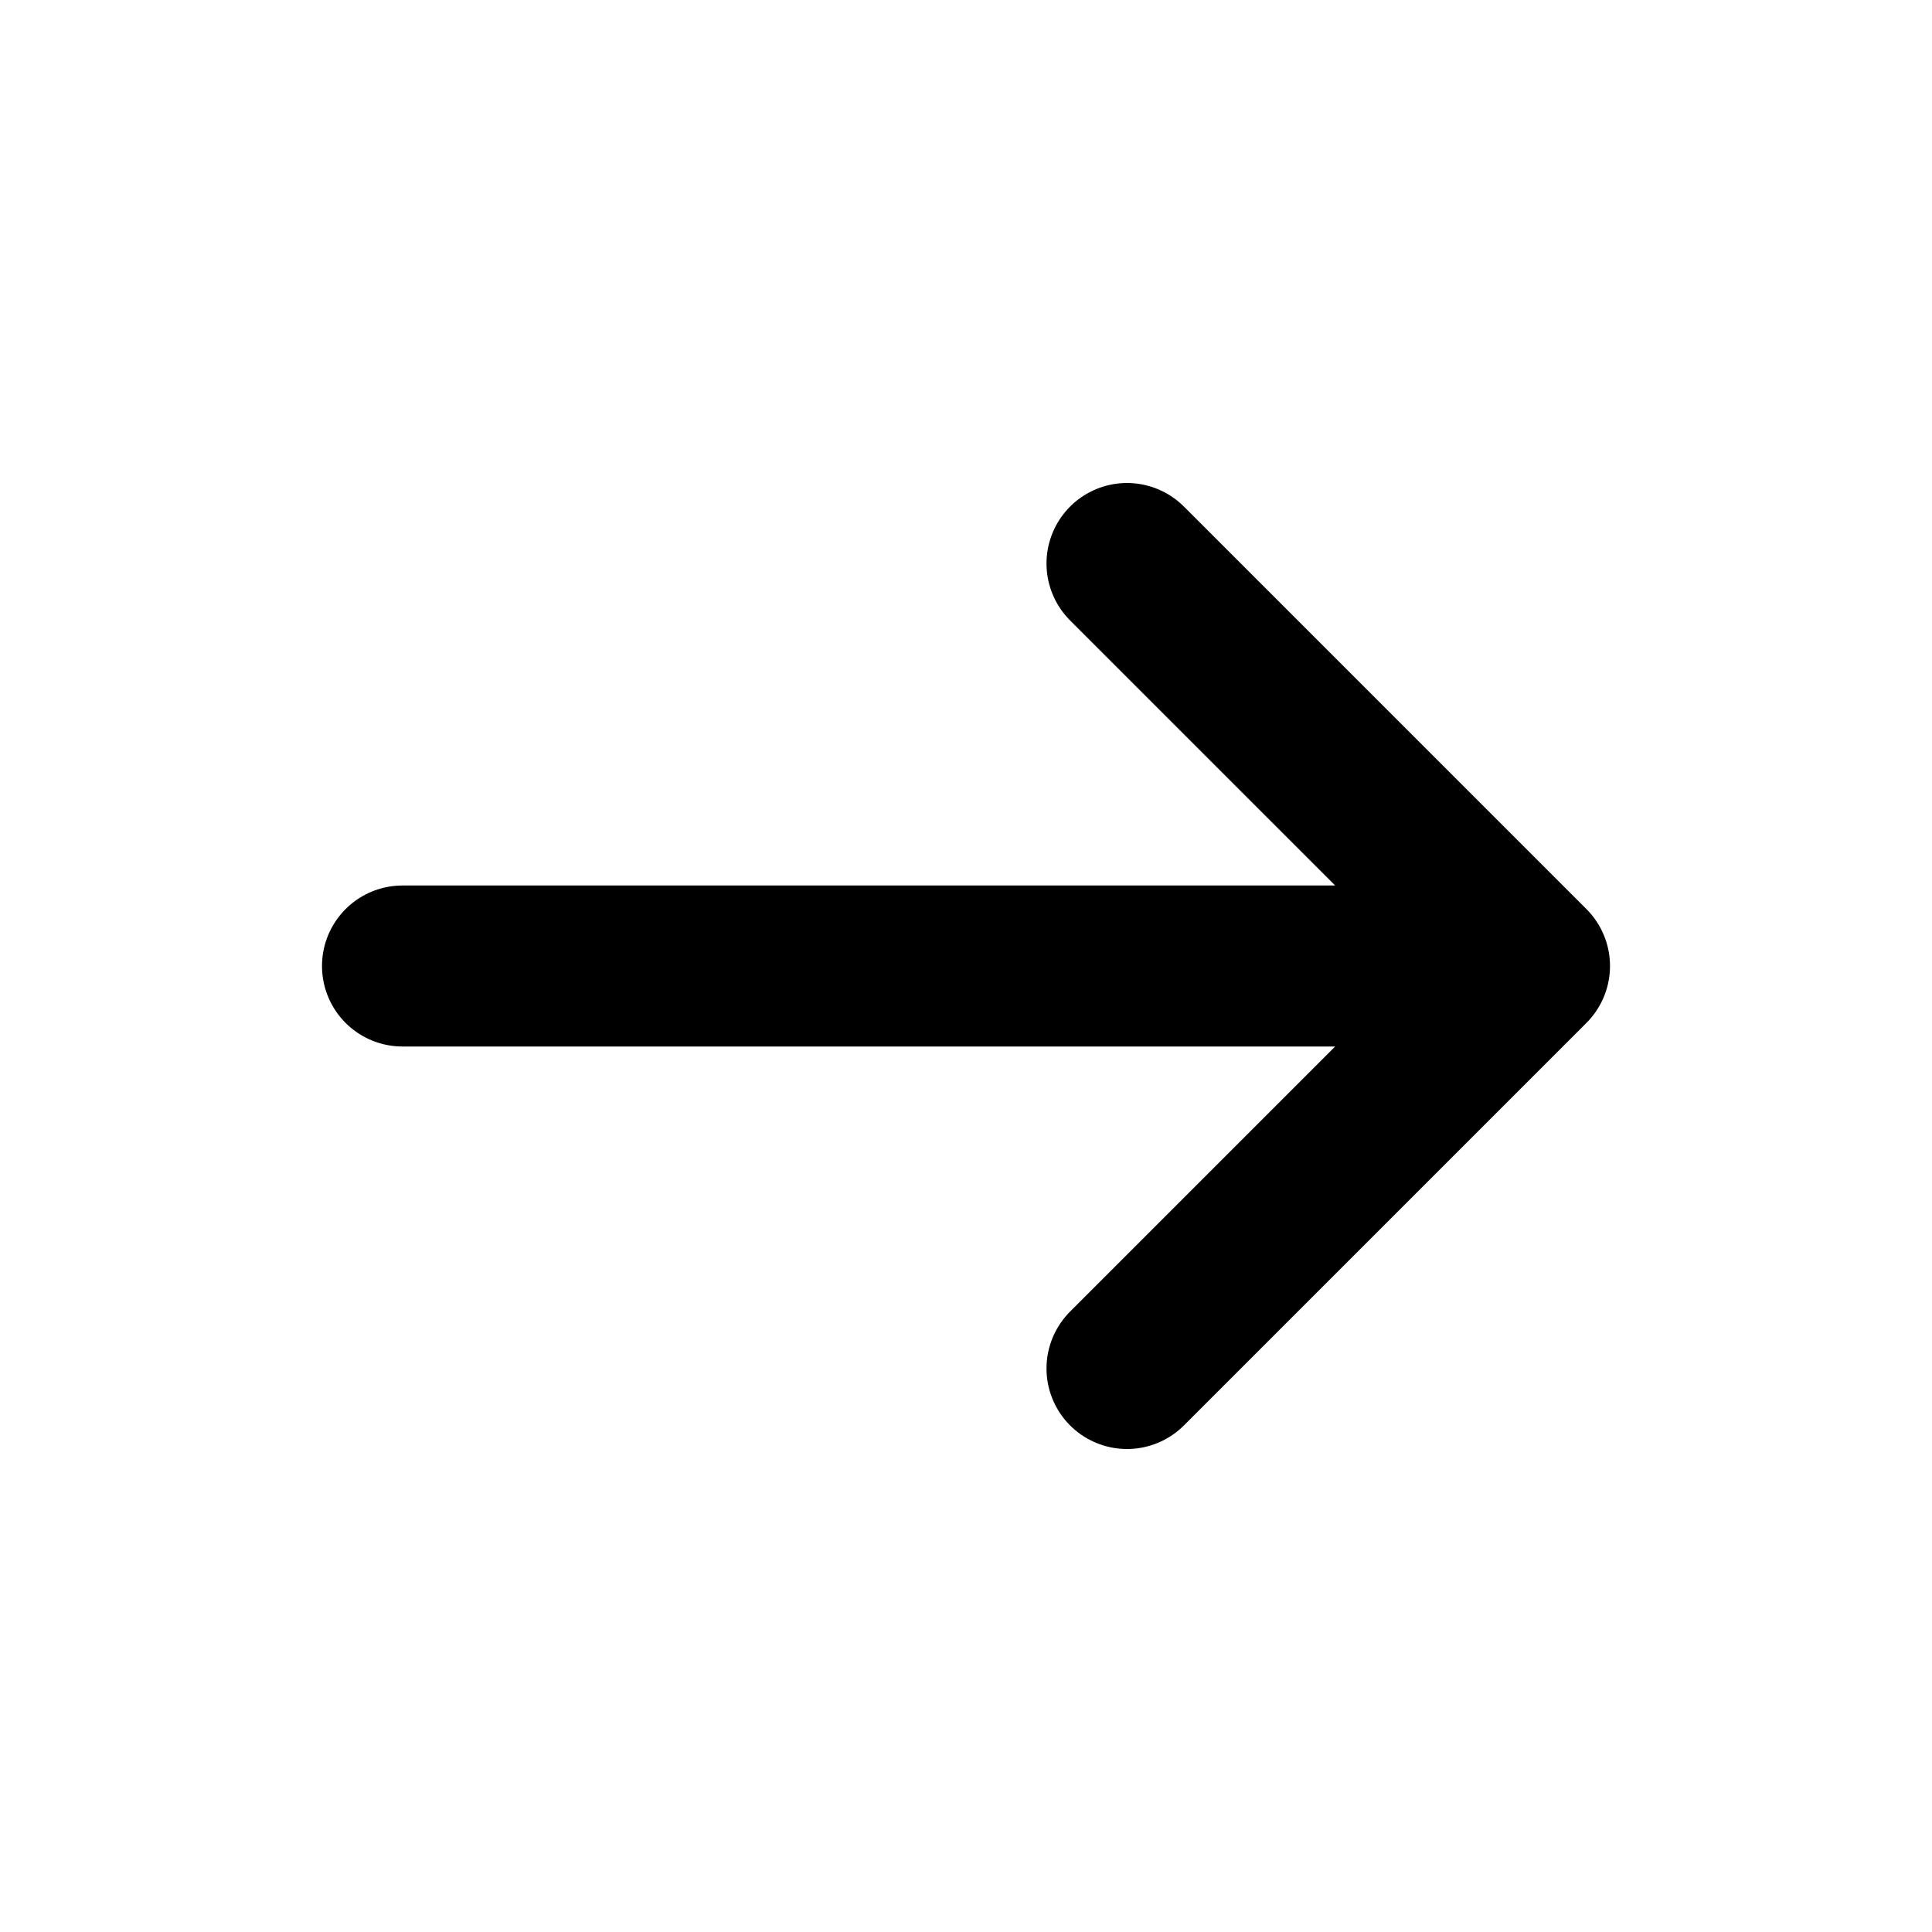
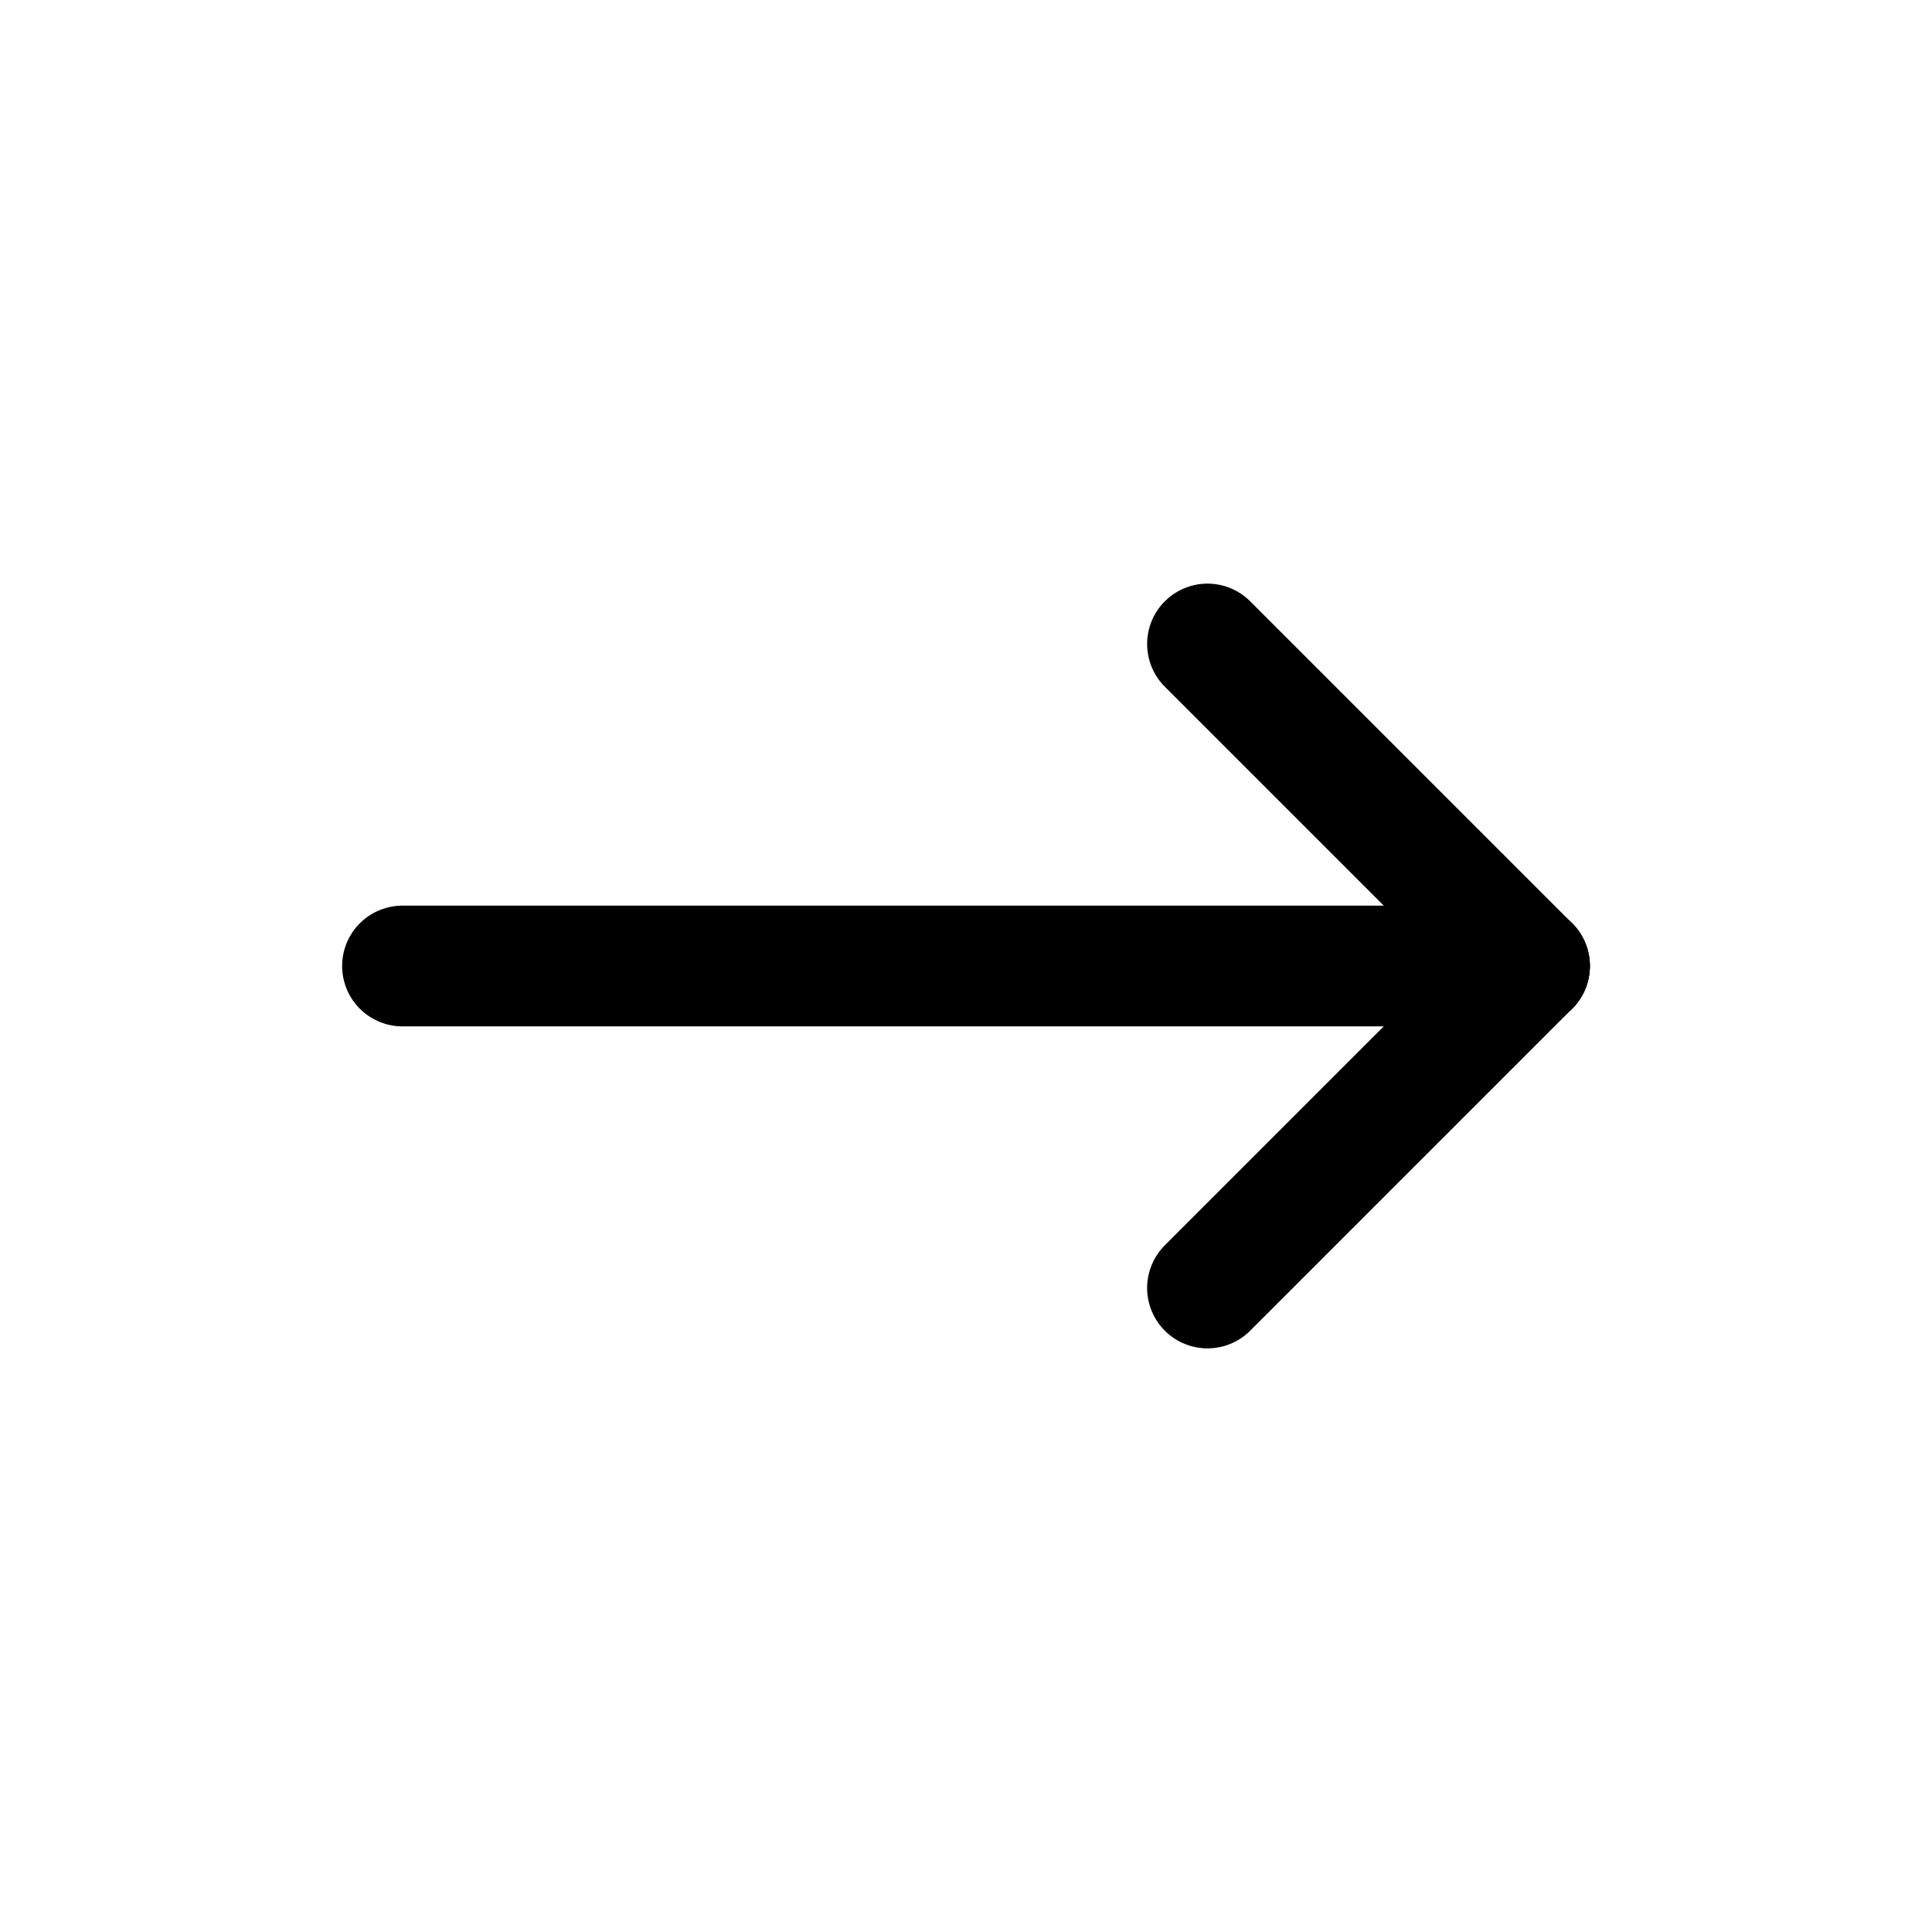
- <svg xmlns="http://www.w3.org/2000/svg" height="24px" viewBox="0 0 24 24" width="24px" fill="none" stroke="black" stroke-width="2" stroke-linecap="round" stroke-linejoin="round">
-   <path d="M5 12h14m-5-5l5 5-5 5" />
+ <svg xmlns="http://www.w3.org/2000/svg" viewBox="0 0 24 24" height="24px" width="24px" fill="none" stroke="#000000" stroke-width="2" stroke-linecap="round" stroke-linejoin="round">
+   <g stroke-width="1.5">
+     <path stroke="none" d="M0 0h24v24H0z" fill="none" />
+     <line x1="5" y1="12" x2="19" y2="12" />
+     <line x1="15" y1="16" x2="19" y2="12" />
+     <line x1="15" y1="8" x2="19" y2="12" />
+   </g>
</svg>
